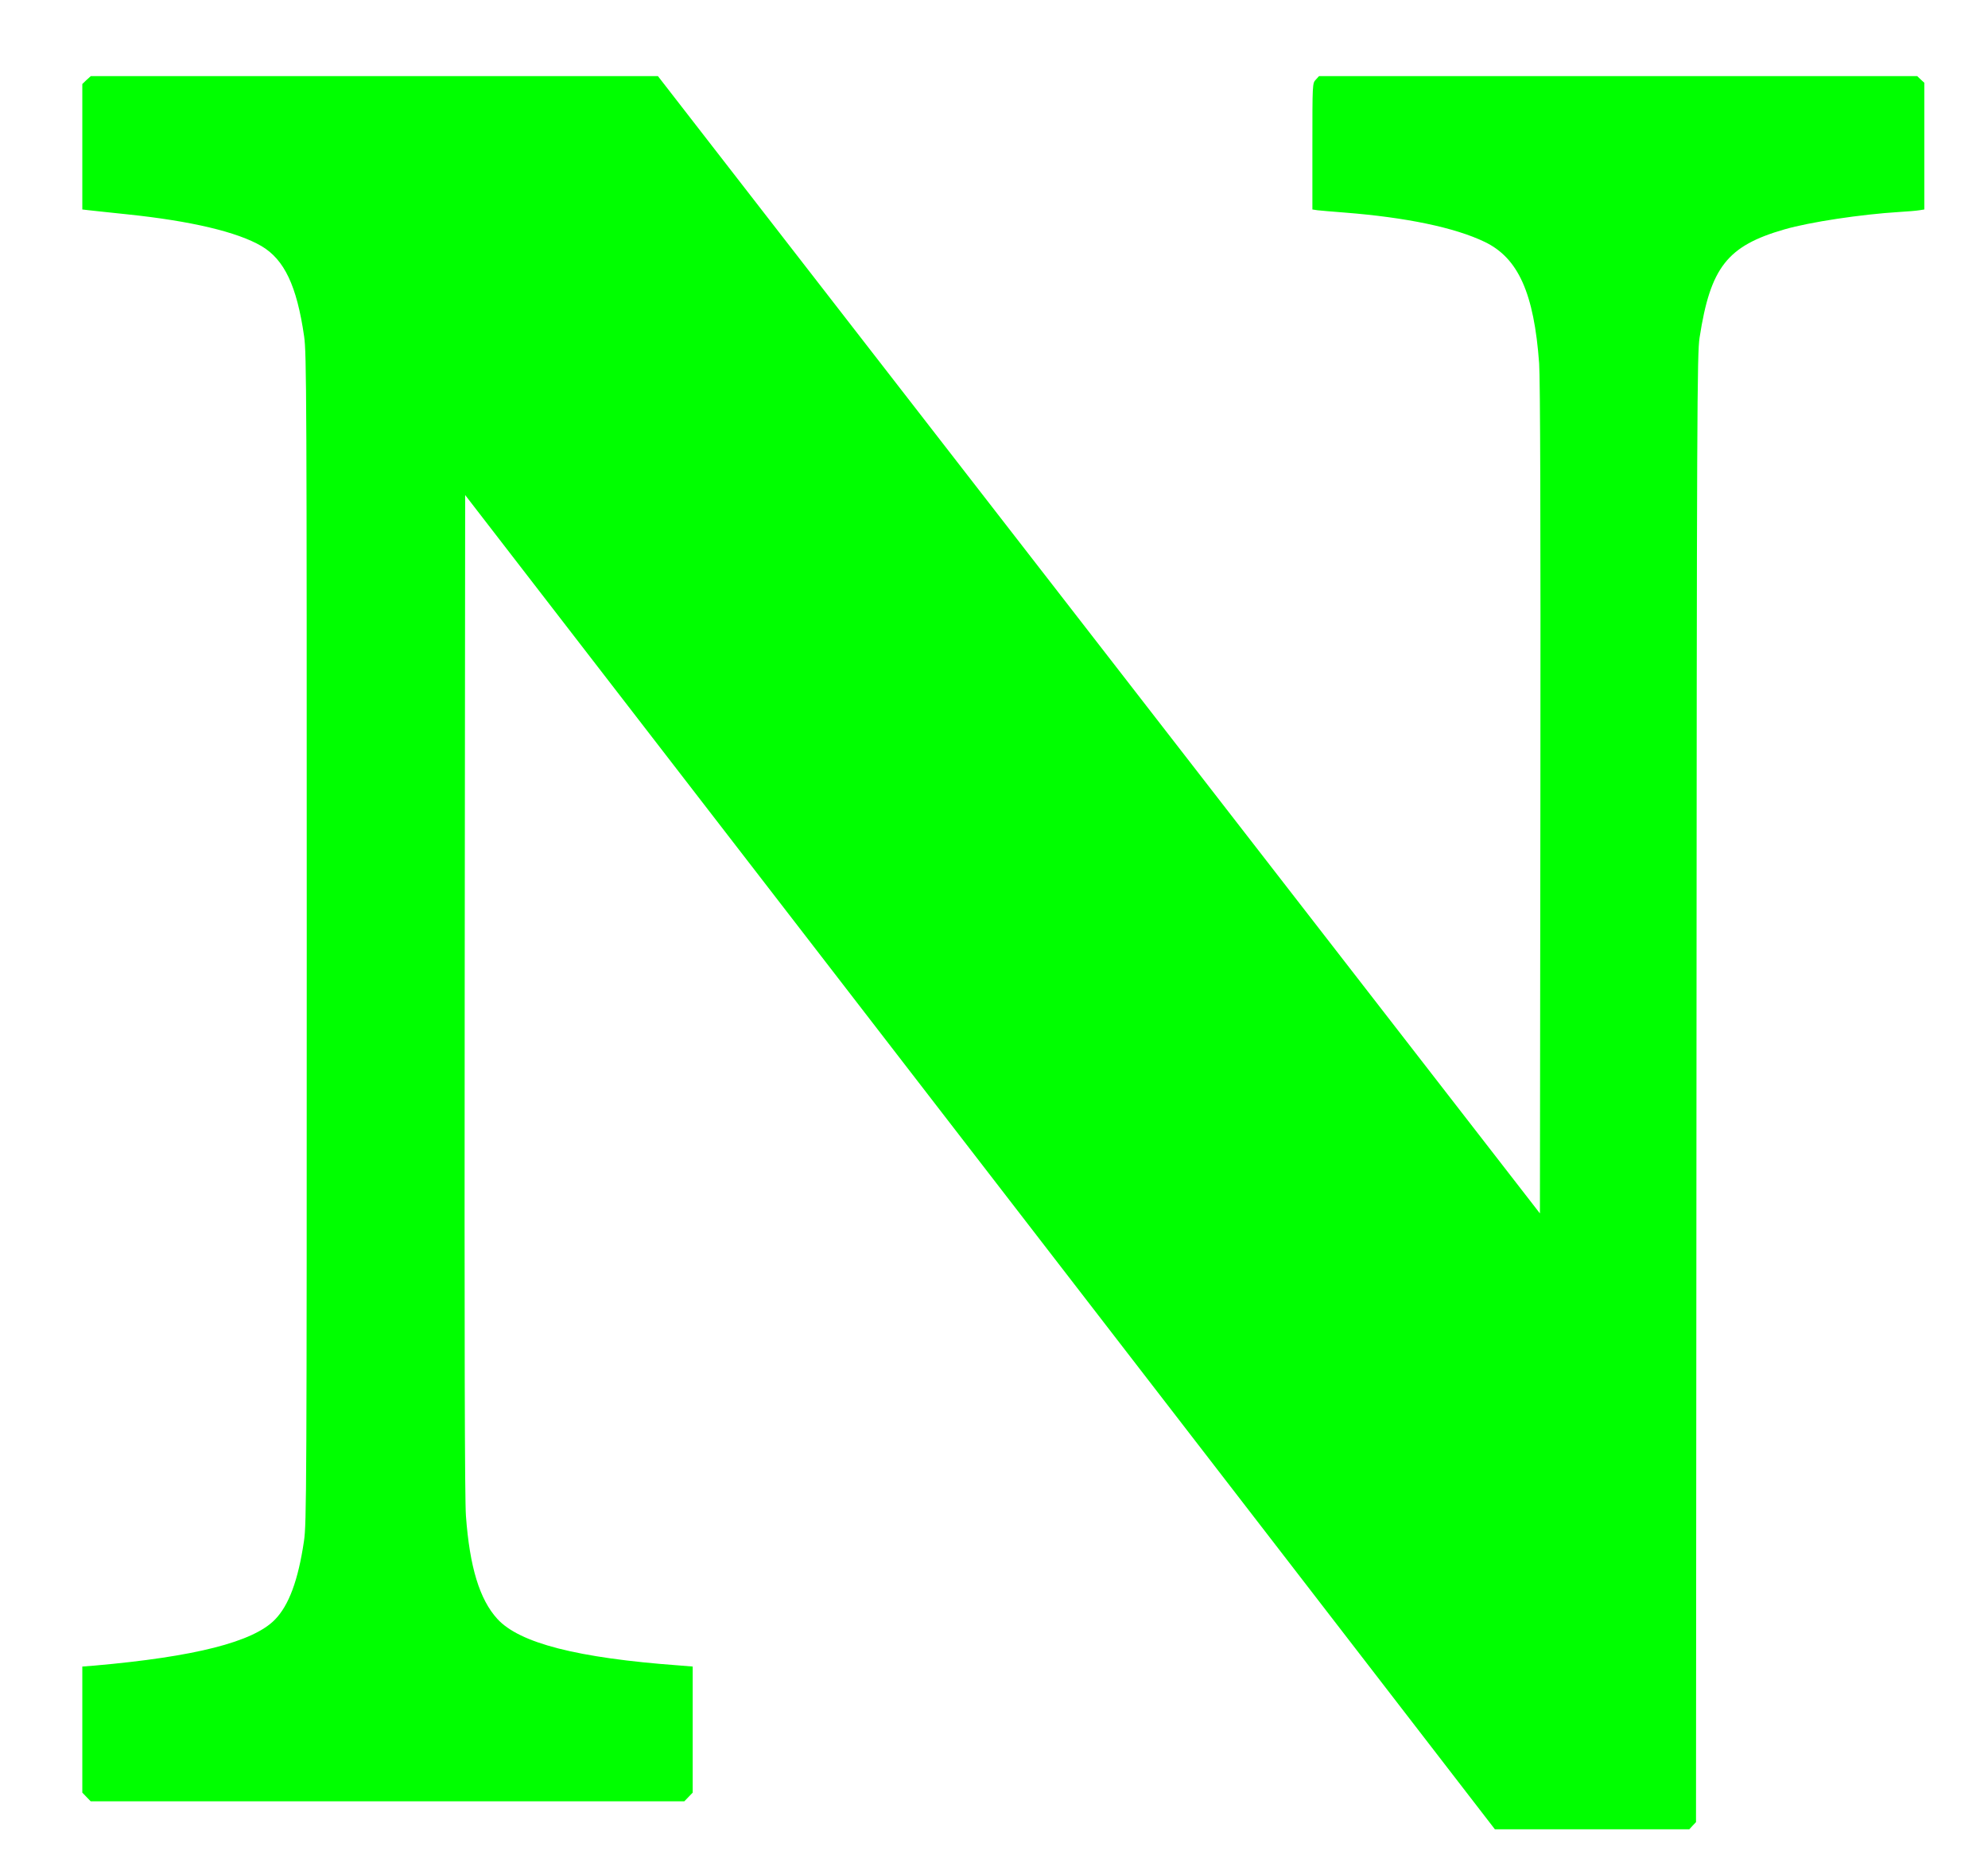
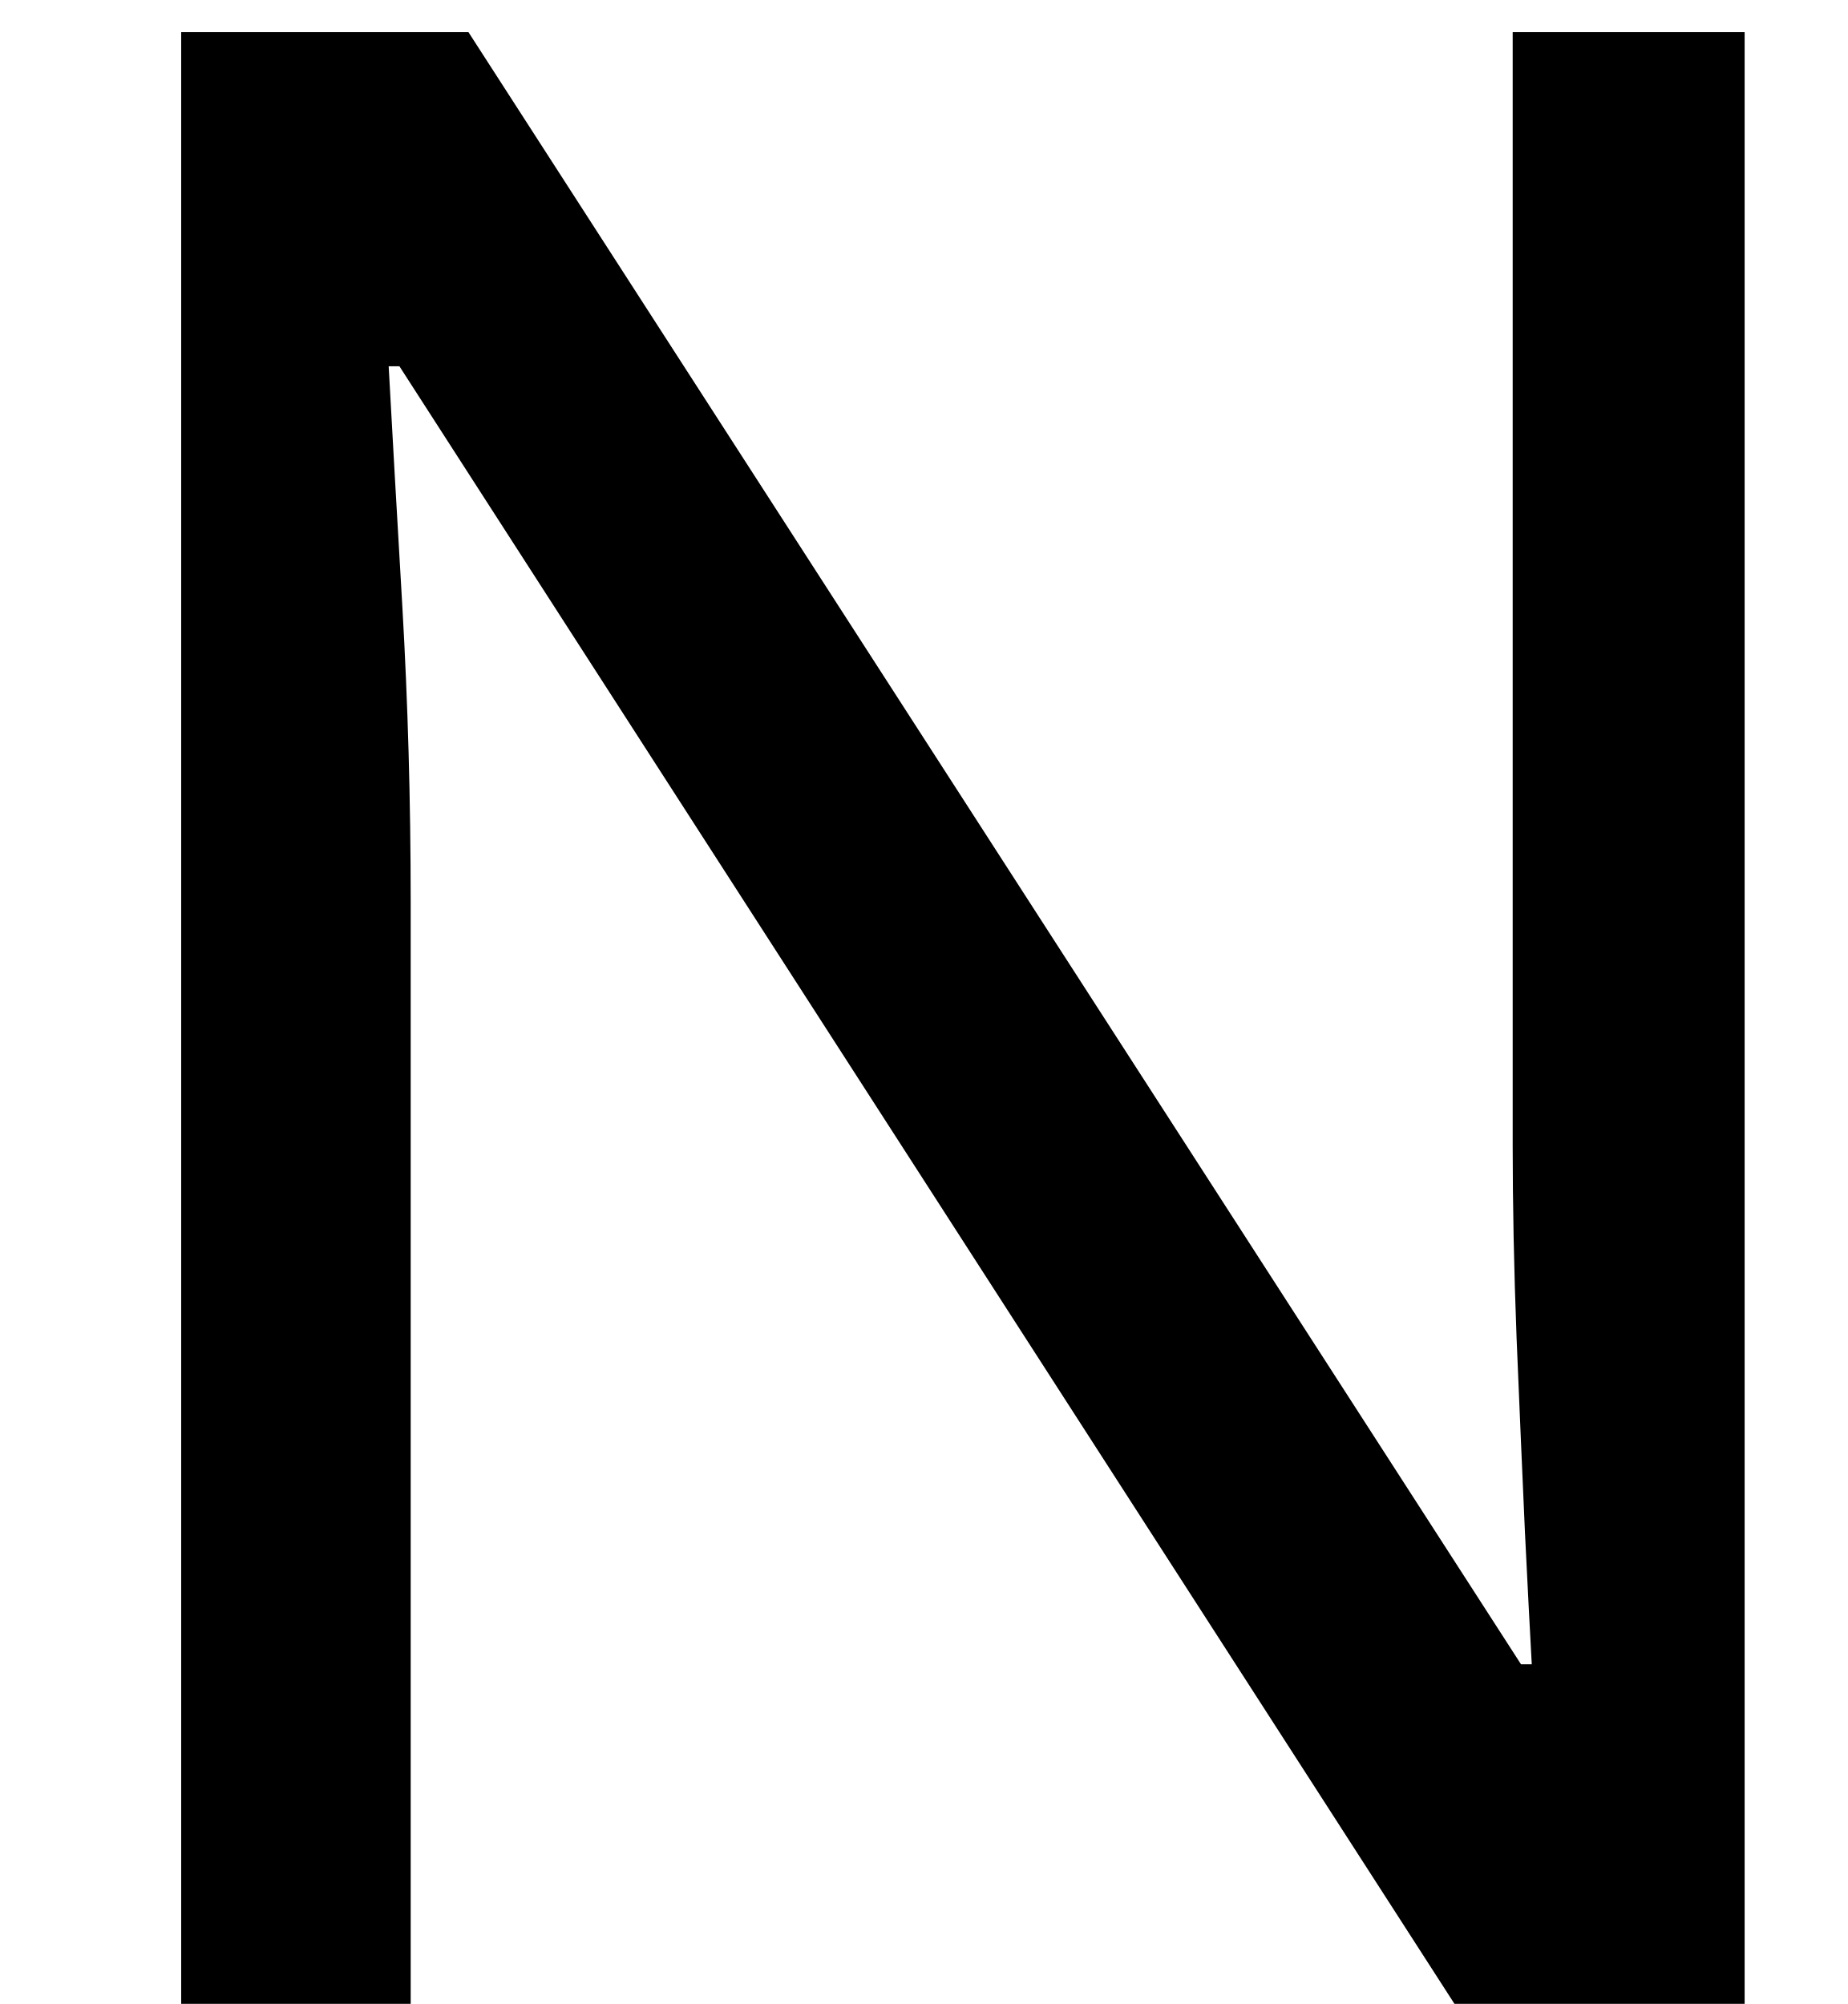
- <svg xmlns="http://www.w3.org/2000/svg" height="1204pt" preserveAspectRatio="xMidYMid meet" version="1.0" viewBox="0 0 1280 1204" width="1280pt">
-   <g fill="#00ff00" transform="translate(0,1204) scale(0.1,-0.1)">
-     <path d="M557 11525 l-27 -26 0 -404 0 -404 43 -5 c23 -3 133 -14 244 -26 414 -43 712 -114 867 -205 147 -87 227 -256 274 -580 16 -112 17 -370 17 -3880 0 -3564 -1 -3766 -18 -3880 -37 -251 -97 -413 -187 -505 -140 -144 -516 -239 -1162 -296 l-78 -6 0 -406 0 -406 27 -28 27 -28 1911 0 1911 0 27 28 27 28 0 406 0 406 -87 7 c-656 48 -1029 144 -1171 300 -114 125 -178 334 -202 663 -8 102 -10 1128 -8 3361 l3 3213 1909 -2473 c1050 -1361 2542 -3294 3315 -4296 l1406 -1823 626 0 626 0 21 23 22 23 3 4724 c2 4400 4 4733 20 4836 70 453 178 591 547 697 162 47 494 97 740 112 52 3 110 8 128 11 l32 5 0 408 0 408 -23 21 -23 22 -1925 0 -1926 0 -21 -23 c-22 -23 -22 -26 -22 -430 l0 -406 33 -5 c17 -2 97 -9 176 -15 394 -31 708 -96 901 -189 216 -104 317 -331 350 -782 7 -98 10 -1006 8 -2809 l-3 -2665 -2839 3662 -2840 3662 -1826 0 -1825 0 -28 -25z" />
+ <svg xmlns="http://www.w3.org/2000/svg" id="svg24" version="1.1" viewBox="0 0 59 64" height="64mm" width="59mm">
+   <defs id="defs18" />
+   <g transform="translate(3.254237,-233.2712)" id="layer1">
+     <flowRoot style="font-style:normal;font-weight:normal;font-size:40px;line-height:1.25;font-family:sans-serif;text-align:end;letter-spacing:0px;word-spacing:0px;text-anchor:end;fill:#000000;fill-opacity:1;stroke:none" id="flowRoot26" xml:space="preserve">
+       <flowRegion style="text-align:end;text-anchor:end" id="flowRegion28">
+         <rect style="text-align:end;text-anchor:end" y="3.667" x="-2.857" height="385.714" width="380" id="rect30" />
+       </flowRegion>
+       <flowPara id="flowPara32" />
+     </flowRoot>
+     <text xml:space="preserve" style="font-style:normal;font-weight:normal;font-size:88.194px;line-height:1.25;font-family:sans-serif;text-align:start;letter-spacing:0px;word-spacing:0px;text-anchor:start;fill:#000000;fill-opacity:1;stroke:none;stroke-width:0.265;" x="-30.347" y="297.263" id="text5026">
+       <tspan x="-6.016" y="297.263" id="tspan5024" style="stroke-width:0.265;text-anchor:start;text-align:start;">
+         <tspan x="-6.016" y="297.263" id="tspan5022" style="stroke-width:0.265;text-anchor:start;text-align:start;">N</tspan>
+       </tspan>
+     </text>
  </g>
</svg>
